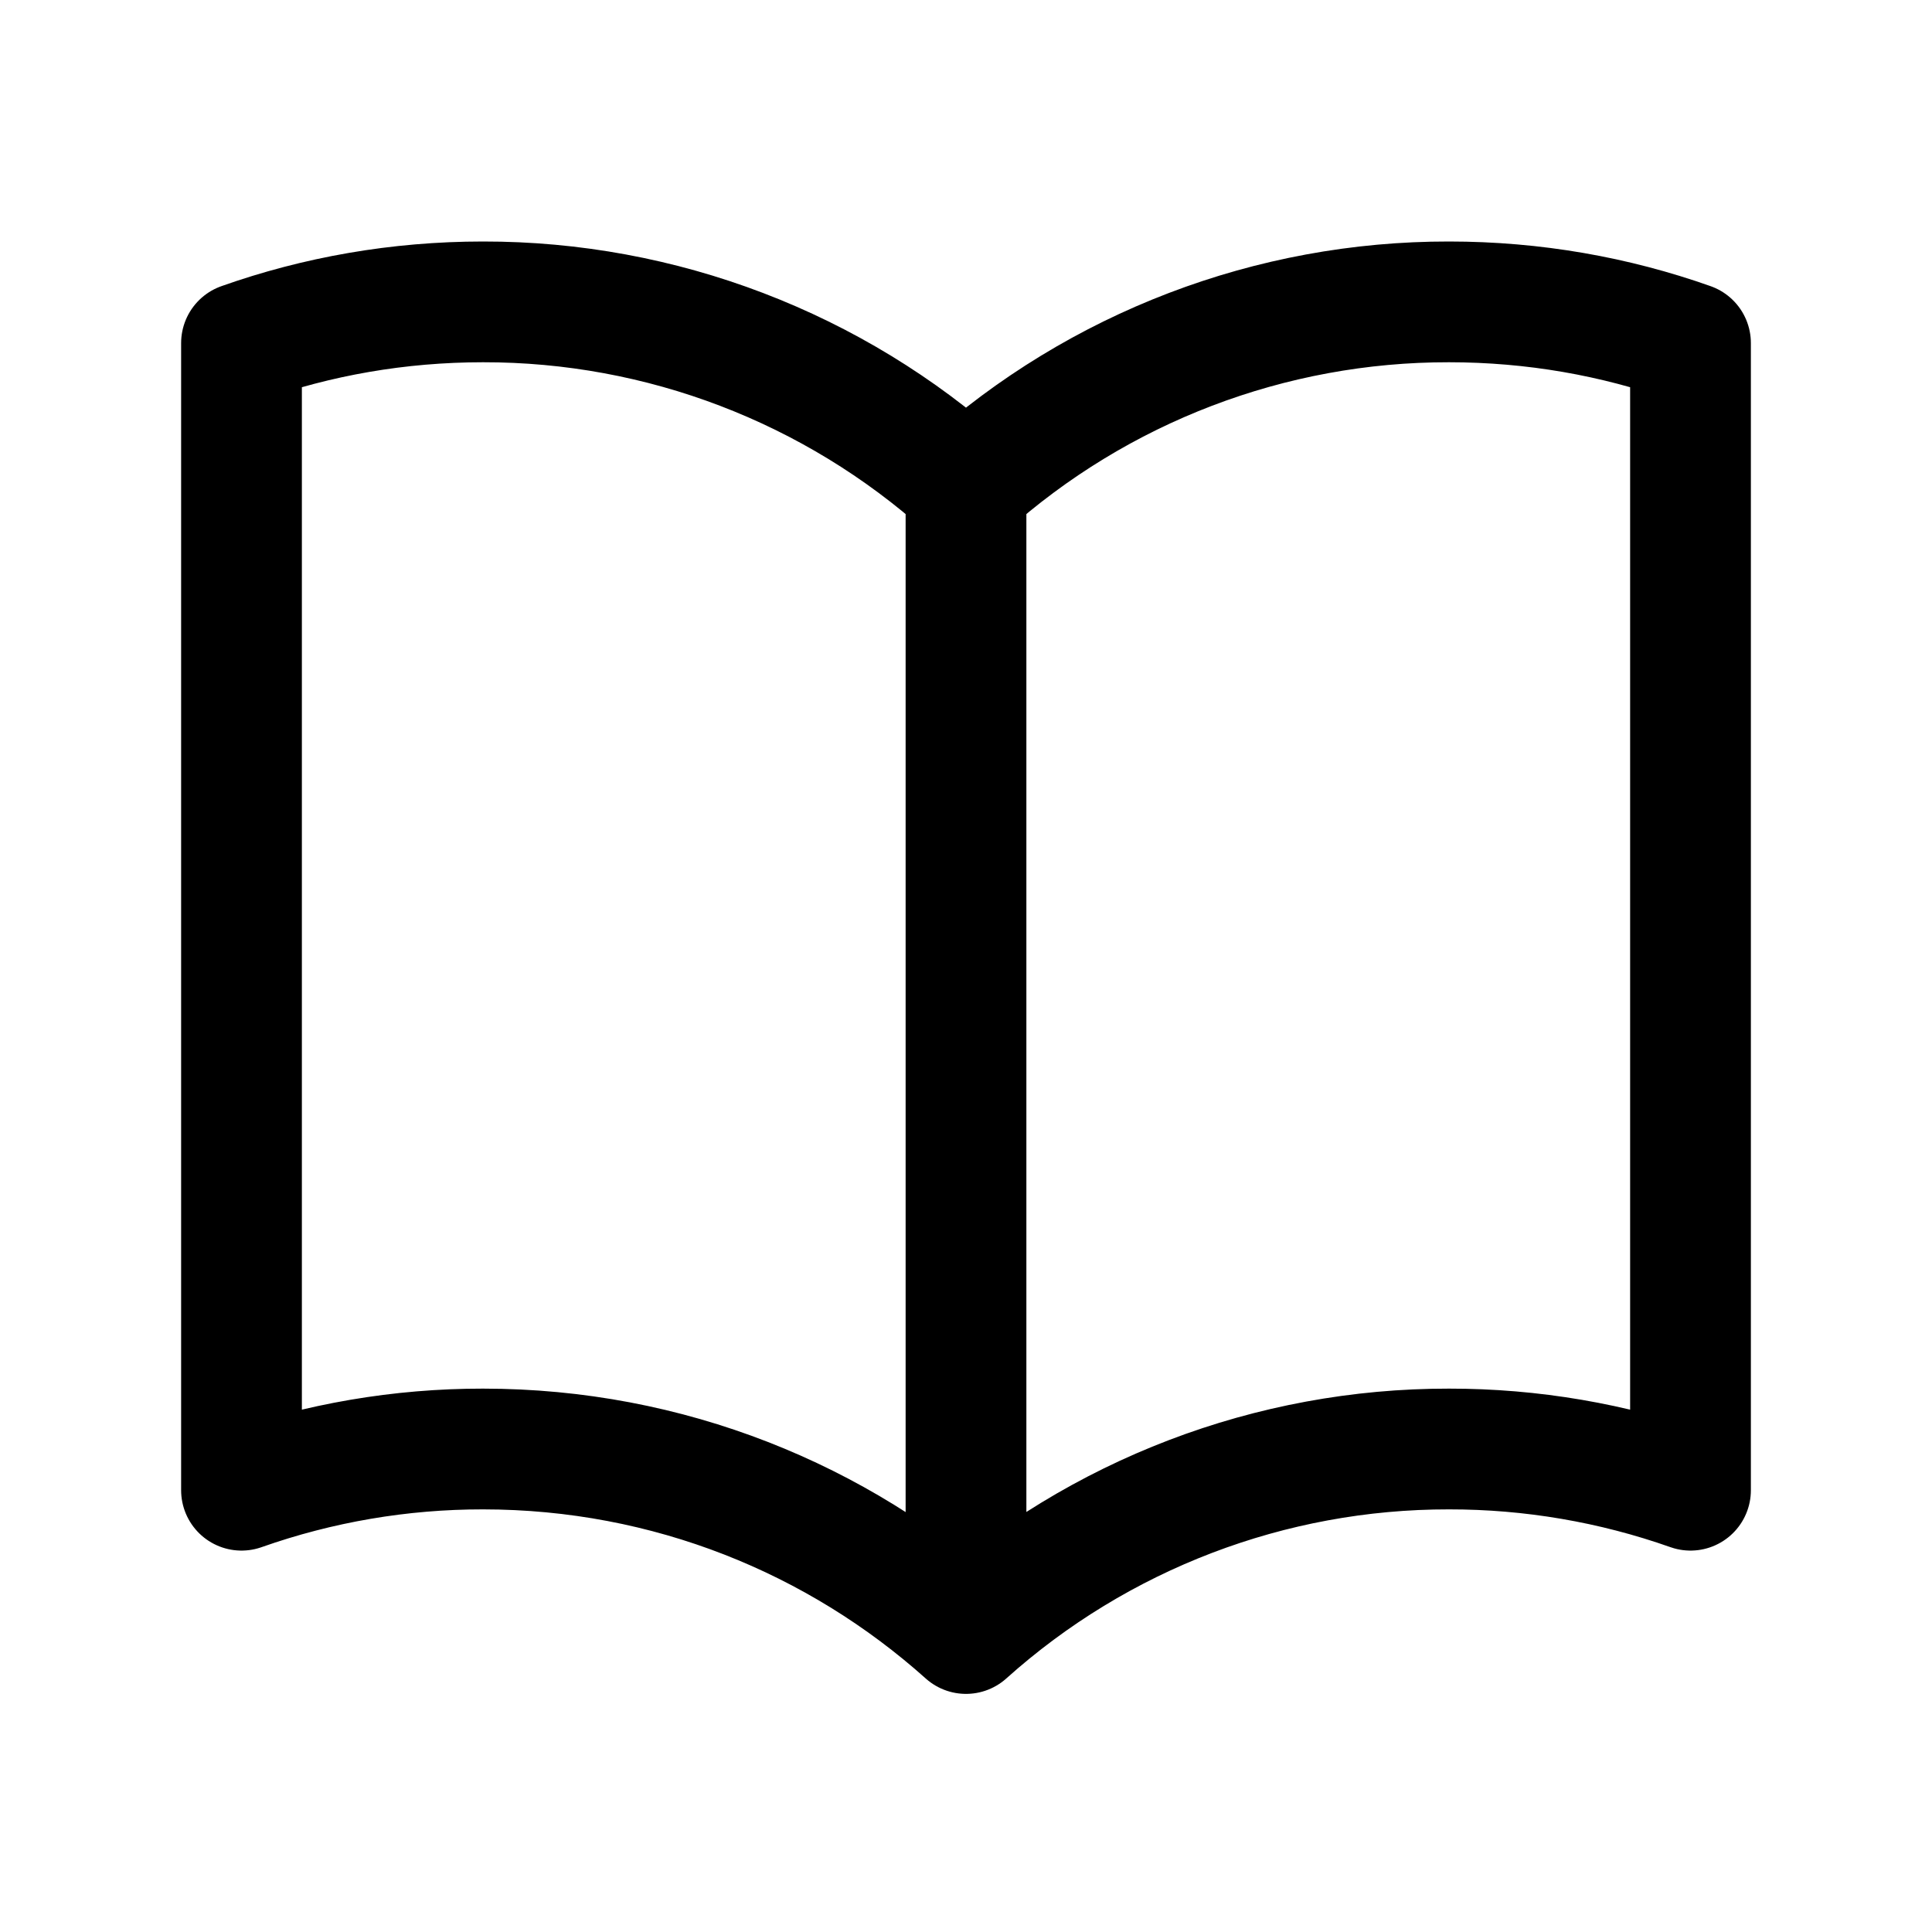
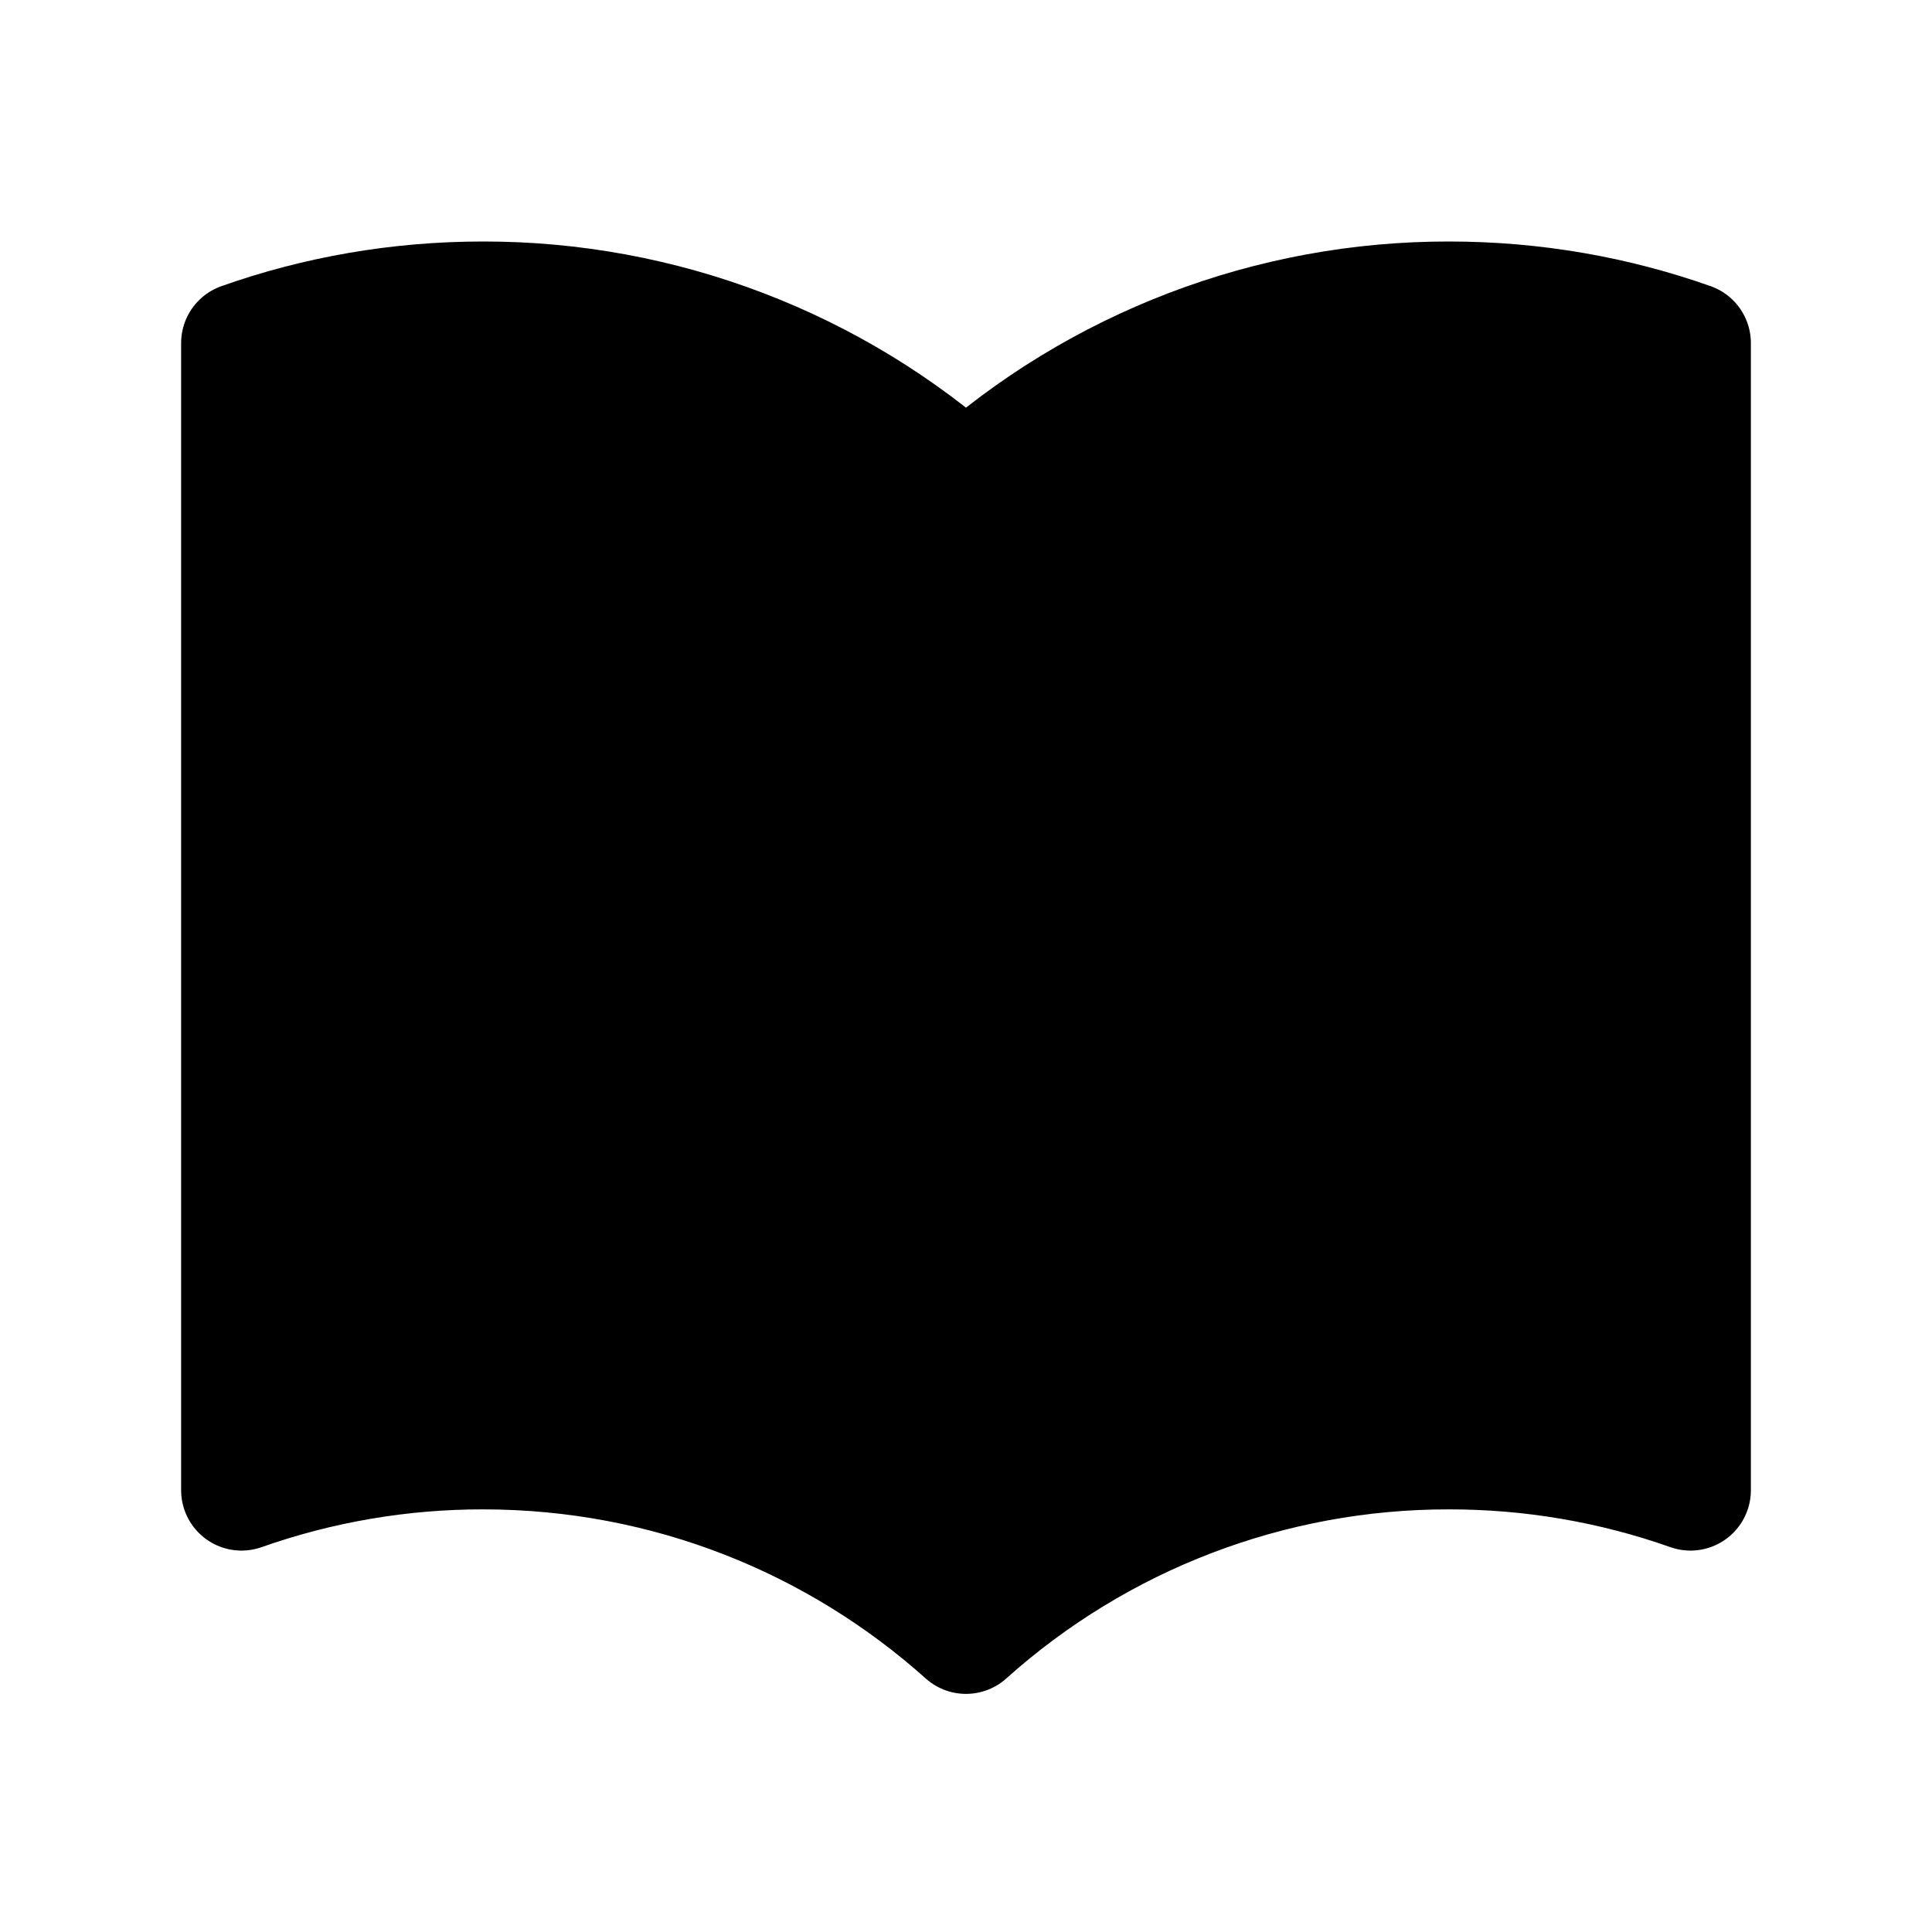
- <svg xmlns="http://www.w3.org/2000/svg" fill="none" viewBox="0 0 24 24" stroke-width="1.5" stroke="currentColor" class="w-6 h-6">
+ <svg xmlns="http://www.w3.org/2000/svg" fill="current" viewBox="0 0 24 24" stroke-width="1.5" stroke="currentColor" class="w-6 h-6">
  <path stroke-linecap="round" stroke-linejoin="round" d="M12 6.042A8.967 8.967 0 006 3.75c-1.052 0-2.062.18-3 .512v14.25A8.987 8.987 0 016 18c2.305 0 4.408.867 6 2.292m0-14.25a8.966 8.966 0 016-2.292c1.052 0 2.062.18 3 .512v14.25A8.987 8.987 0 0018 18a8.967 8.967 0 00-6 2.292m0-14.25v14.25" />
</svg>
